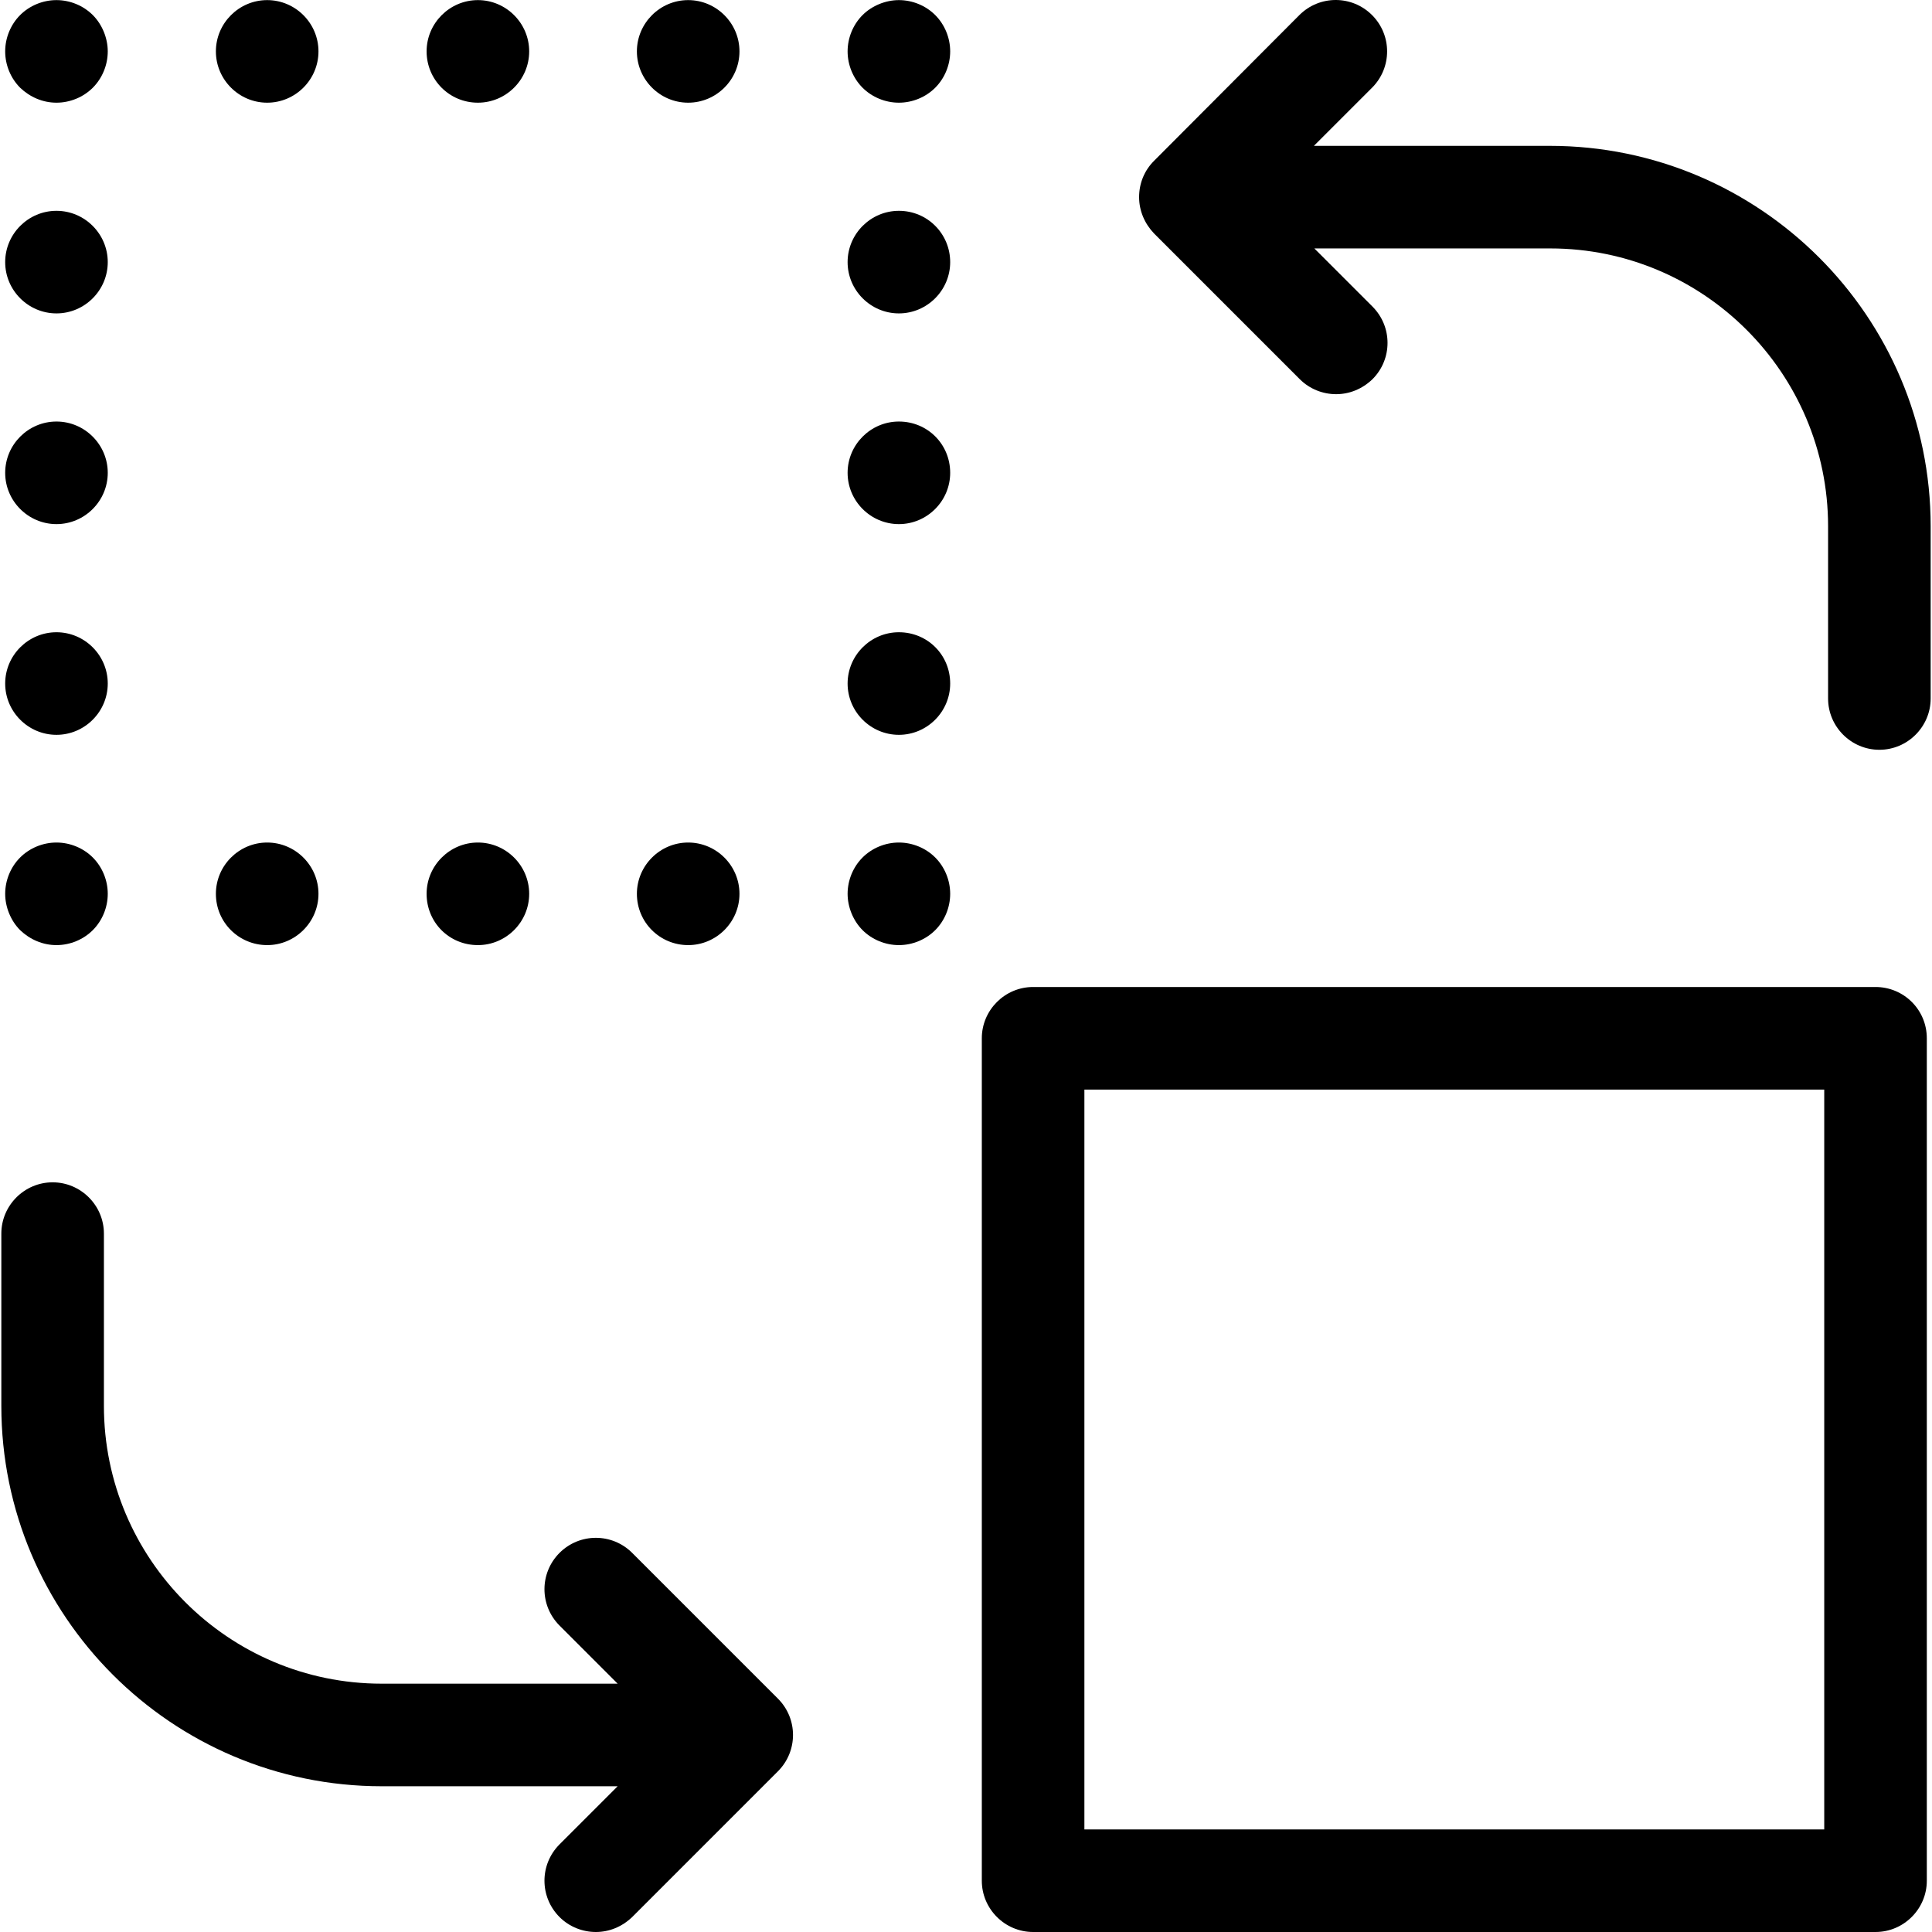
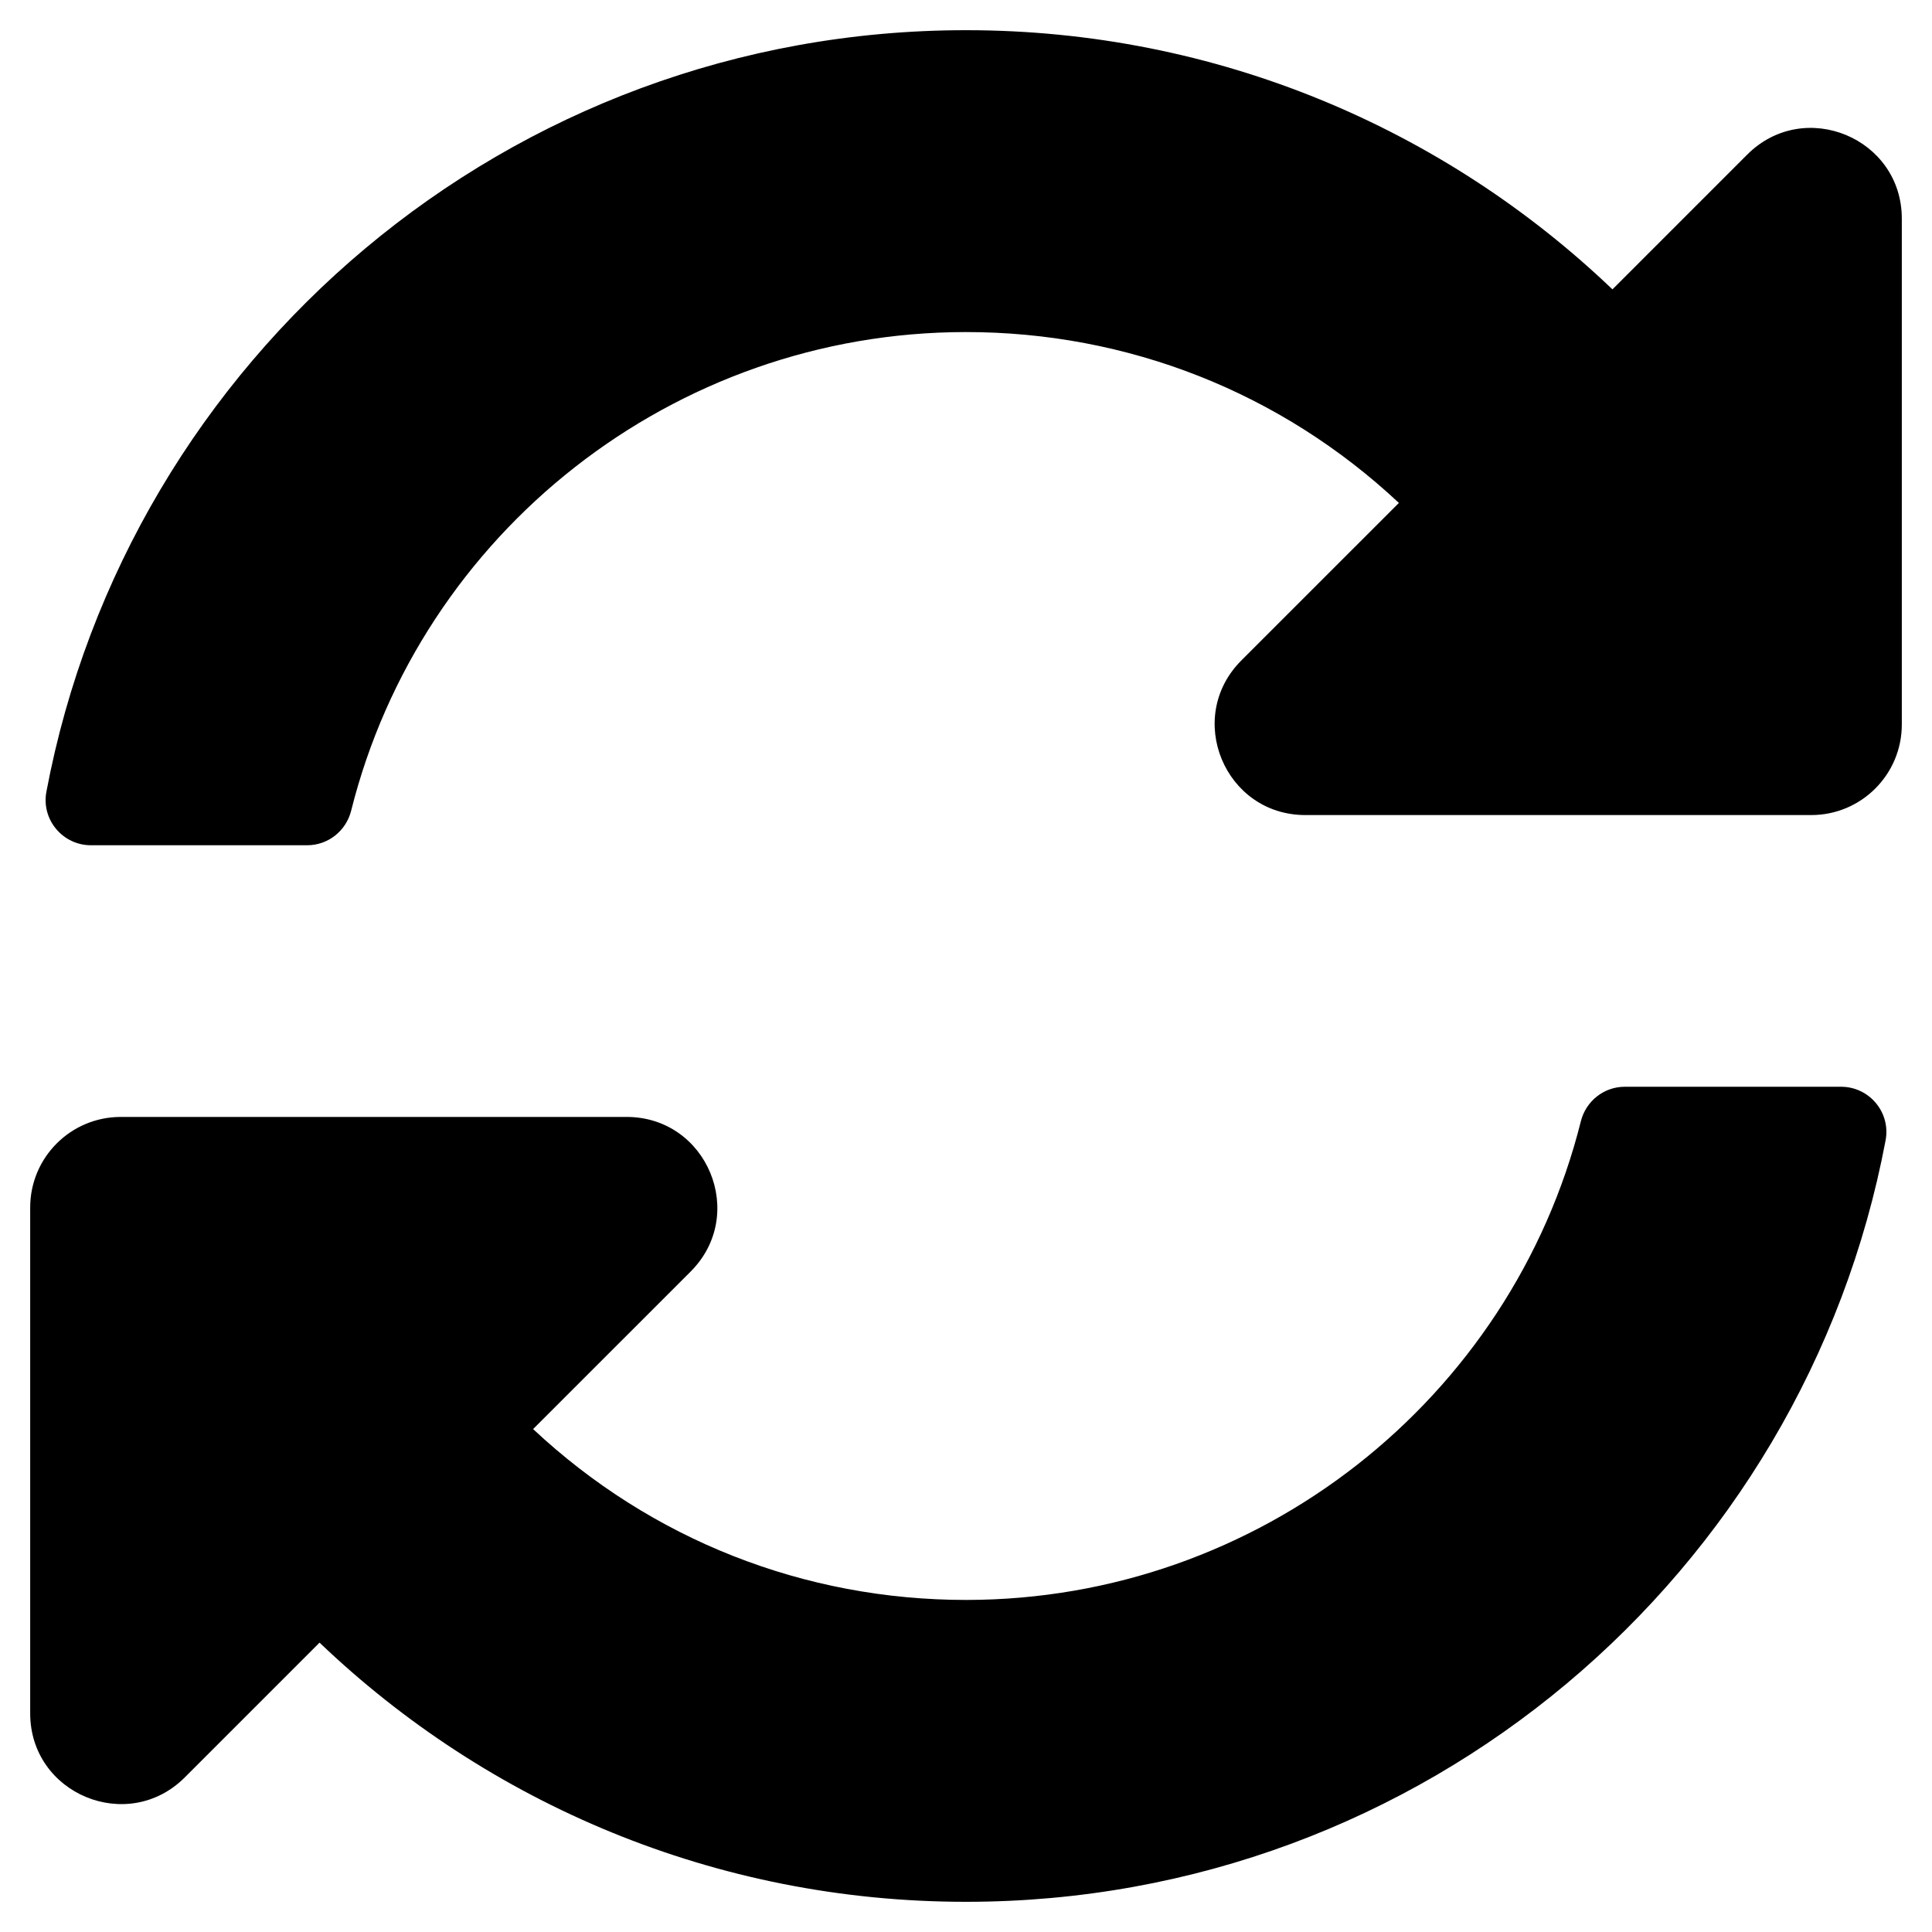
- <svg xmlns="http://www.w3.org/2000/svg" version="1.1" id="Capa_1" x="0px" y="0px" viewBox="0 0 452.025 452.025" style="enable-background:new 0 0 452.025 452.025;" xml:space="preserve">
-   <g>
-     <g>
-       <path d="M362.612,34.125h-55.2l13.6-13.6c4.7-4.7,4.7-12.3,0-17s-12.3-4.7-17,0l-34,34.1c-2.3,2.3-3.5,5.3-3.5,8.5    s1.3,6.2,3.5,8.5l34.1,34.1c2.3,2.3,5.4,3.5,8.5,3.5s6.1-1.2,8.5-3.5c4.7-4.7,4.7-12.3,0-17l-13.6-13.6h55.2c35.9,0,65,29.2,65,65    v40.3c0,6.6,5.4,12,12,12s12-5.4,12-12v-40.3C451.712,74.025,411.712,34.125,362.612,34.125z" />
-       <path d="M438.812,230.925h-197.1c-6.6,0-12,5.4-12,12v197.1c0,6.6,5.4,12,12,12h197.1c6.6,0,12-5.4,12-12v-197.1    C450.812,236.225,445.412,230.925,438.812,230.925z M426.812,428.025h-173.1v-173.1h173.1L426.812,428.025L426.812,428.025z" />
-       <path d="M147.912,363.325c-4.7-4.7-12.3-4.7-17,0c-4.7,4.7-4.7,12.3,0,17l13.6,13.6h-55.2c-35.9,0-65-29.2-65-65v-40.3    c0-6.6-5.4-12-12-12s-12,5.4-12,12v40.3c0,49.1,39.9,89,89,89h55.2l-13.6,13.6c-4.7,4.7-4.7,12.3,0,17c2.3,2.3,5.4,3.5,8.5,3.5    s6.1-1.2,8.5-3.5l34.1-34.1c4.7-4.7,4.7-12.3,0-17L147.912,363.325z" />
-       <path d="M13.212,24.025c3.2,0,6.3-1.3,8.5-3.5s3.5-5.3,3.5-8.5c0-3.1-1.3-6.3-3.5-8.5s-5.3-3.5-8.5-3.5s-6.3,1.3-8.5,3.5    s-3.5,5.3-3.5,8.5s1.3,6.3,3.5,8.5C7.012,22.725,10.012,24.025,13.212,24.025z" />
-       <path d="M111.812,24.025c6.6,0,12-5.4,12-12s-5.4-12-12-12s-12,5.4-12,12S105.112,24.025,111.812,24.025z" />
-       <path d="M62.512,24.025c6.6,0,12-5.4,12-12s-5.4-12-12-12s-12,5.4-12,12S55.912,24.025,62.512,24.025z" />
-       <path d="M161.012,24.025c6.6,0,12-5.4,12-12s-5.4-12-12-12s-12,5.4-12,12S154.412,24.025,161.012,24.025z" />
-       <path d="M210.312,0.025c-3.1,0-6.3,1.3-8.5,3.5s-3.5,5.3-3.5,8.5s1.3,6.3,3.5,8.5s5.3,3.5,8.5,3.5s6.3-1.3,8.5-3.5    s3.5-5.3,3.5-8.5s-1.3-6.3-3.5-8.5S213.512,0.025,210.312,0.025z" />
-       <path d="M210.312,147.925c-6.6,0-12,5.4-12,12s5.4,12,12,12s12-5.4,12-12C222.312,153.225,217.012,147.925,210.312,147.925z" />
-       <path d="M210.312,98.625c-6.6,0-12,5.4-12,12s5.4,12,12,12s12-5.4,12-12C222.312,103.925,217.012,98.625,210.312,98.625z" />
-       <path d="M210.312,49.325c-6.6,0-12,5.4-12,12s5.4,12,12,12s12-5.4,12-12C222.312,54.725,217.012,49.325,210.312,49.325z" />
-       <path d="M210.312,197.125c-3.2,0-6.3,1.3-8.5,3.5s-3.5,5.3-3.5,8.5c0,3.1,1.3,6.3,3.5,8.5s5.3,3.5,8.5,3.5s6.3-1.3,8.5-3.5    s3.5-5.3,3.5-8.5s-1.3-6.3-3.5-8.5C216.613,198.425,213.512,197.125,210.312,197.125z" />
-       <path d="M161.012,221.125c6.6,0,12-5.4,12-12s-5.4-12-12-12s-12,5.4-12,12C149.012,215.825,154.412,221.125,161.012,221.125z" />
-       <path d="M111.812,221.125c6.6,0,12-5.4,12-12s-5.4-12-12-12s-12,5.4-12,12C99.812,215.825,105.112,221.125,111.812,221.125z" />
-       <path d="M62.512,221.125c6.6,0,12-5.4,12-12s-5.4-12-12-12s-12,5.4-12,12C50.512,215.825,55.912,221.125,62.512,221.125z" />
-       <path d="M13.212,221.125c3.2,0,6.3-1.3,8.5-3.5s3.5-5.3,3.5-8.5s-1.3-6.3-3.5-8.5s-5.3-3.5-8.5-3.5s-6.3,1.3-8.5,3.5    s-3.5,5.3-3.5,8.5c0,3.1,1.3,6.3,3.5,8.5C7.012,219.825,10.012,221.125,13.212,221.125z" />
-       <path d="M13.212,171.925c6.6,0,12-5.4,12-12s-5.4-12-12-12s-12,5.4-12,12S6.612,171.925,13.212,171.925z" />
-       <path d="M13.212,122.625c6.6,0,12-5.4,12-12s-5.4-12-12-12s-12,5.4-12,12C1.212,117.225,6.612,122.625,13.212,122.625z" />
-       <path d="M13.212,73.325c6.6,0,12-5.4,12-12s-5.4-12-12-12s-12,5.4-12,12S6.612,73.325,13.212,73.325z" />
-     </g>
-   </g>
-   <g>
- </g>
-   <g>
- </g>
-   <g>
- </g>
-   <g>
- </g>
-   <g>
- </g>
-   <g>
- </g>
-   <g>
- </g>
-   <g>
- </g>
-   <g>
- </g>
-   <g>
- </g>
-   <g>
- </g>
-   <g>
- </g>
-   <g>
- </g>
-   <g>
- </g>
-   <g>
- </g>
+ <svg xmlns="http://www.w3.org/2000/svg" aria-hidden="true" focusable="false" data-prefix="fas" data-icon="sync-alt" class="svg-inline--fa fa-sync-alt fa-w-16" role="img" viewBox="0 0 512 512">
+   <path fill="currentColor" d="M370.72 133.28C339.458 104.008 298.888 87.962 255.848 88c-77.458.068-144.328 53.178-162.791 126.85-1.344 5.363-6.122 9.15-11.651 9.15H24.103c-7.498 0-13.194-6.807-11.807-14.176C33.933 94.924 134.813 8 256 8c66.448 0 126.791 26.136 171.315 68.685L463.03 40.97C478.149 25.851 504 36.559 504 57.941V192c0 13.255-10.745 24-24 24H345.941c-21.382 0-32.09-25.851-16.971-40.971l41.75-41.749zM32 296h134.059c21.382 0 32.09 25.851 16.971 40.971l-41.75 41.75c31.262 29.273 71.835 45.319 114.876 45.28 77.418-.07 144.315-53.144 162.787-126.849 1.344-5.363 6.122-9.15 11.651-9.15h57.304c7.498 0 13.194 6.807 11.807 14.176C478.067 417.076 377.187 504 256 504c-66.448 0-126.791-26.136-171.315-68.685L48.97 471.03C33.851 486.149 8 475.441 8 454.059V320c0-13.255 10.745-24 24-24z" />
</svg>
